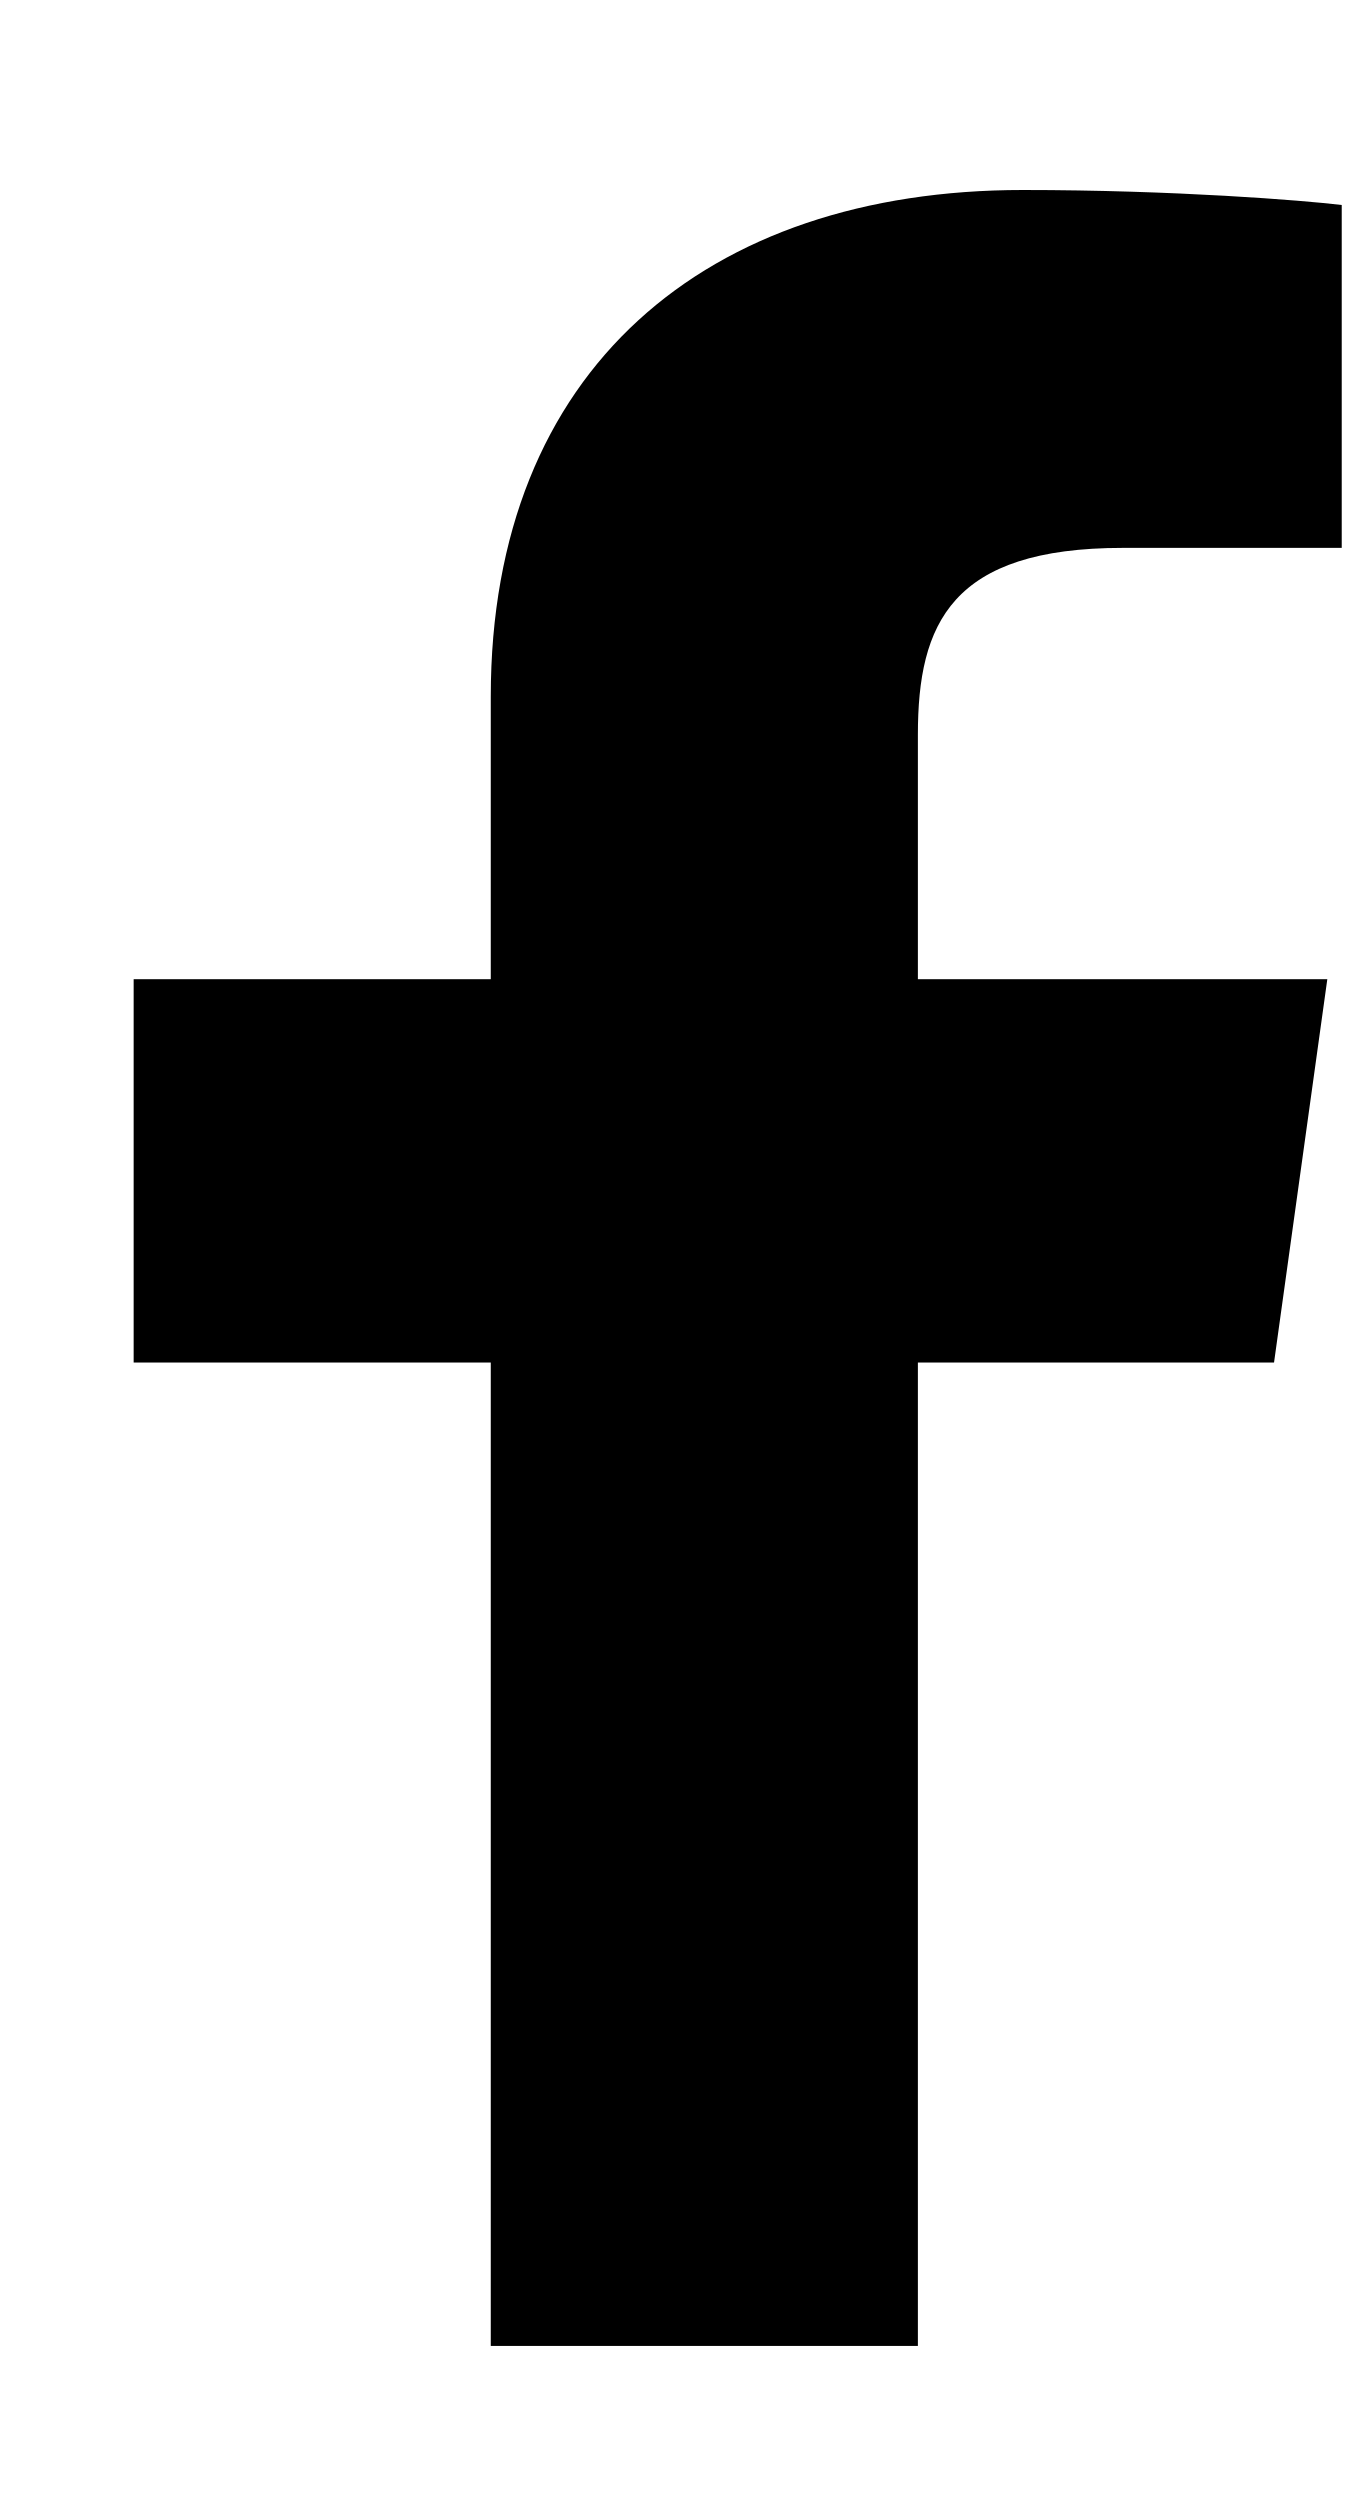
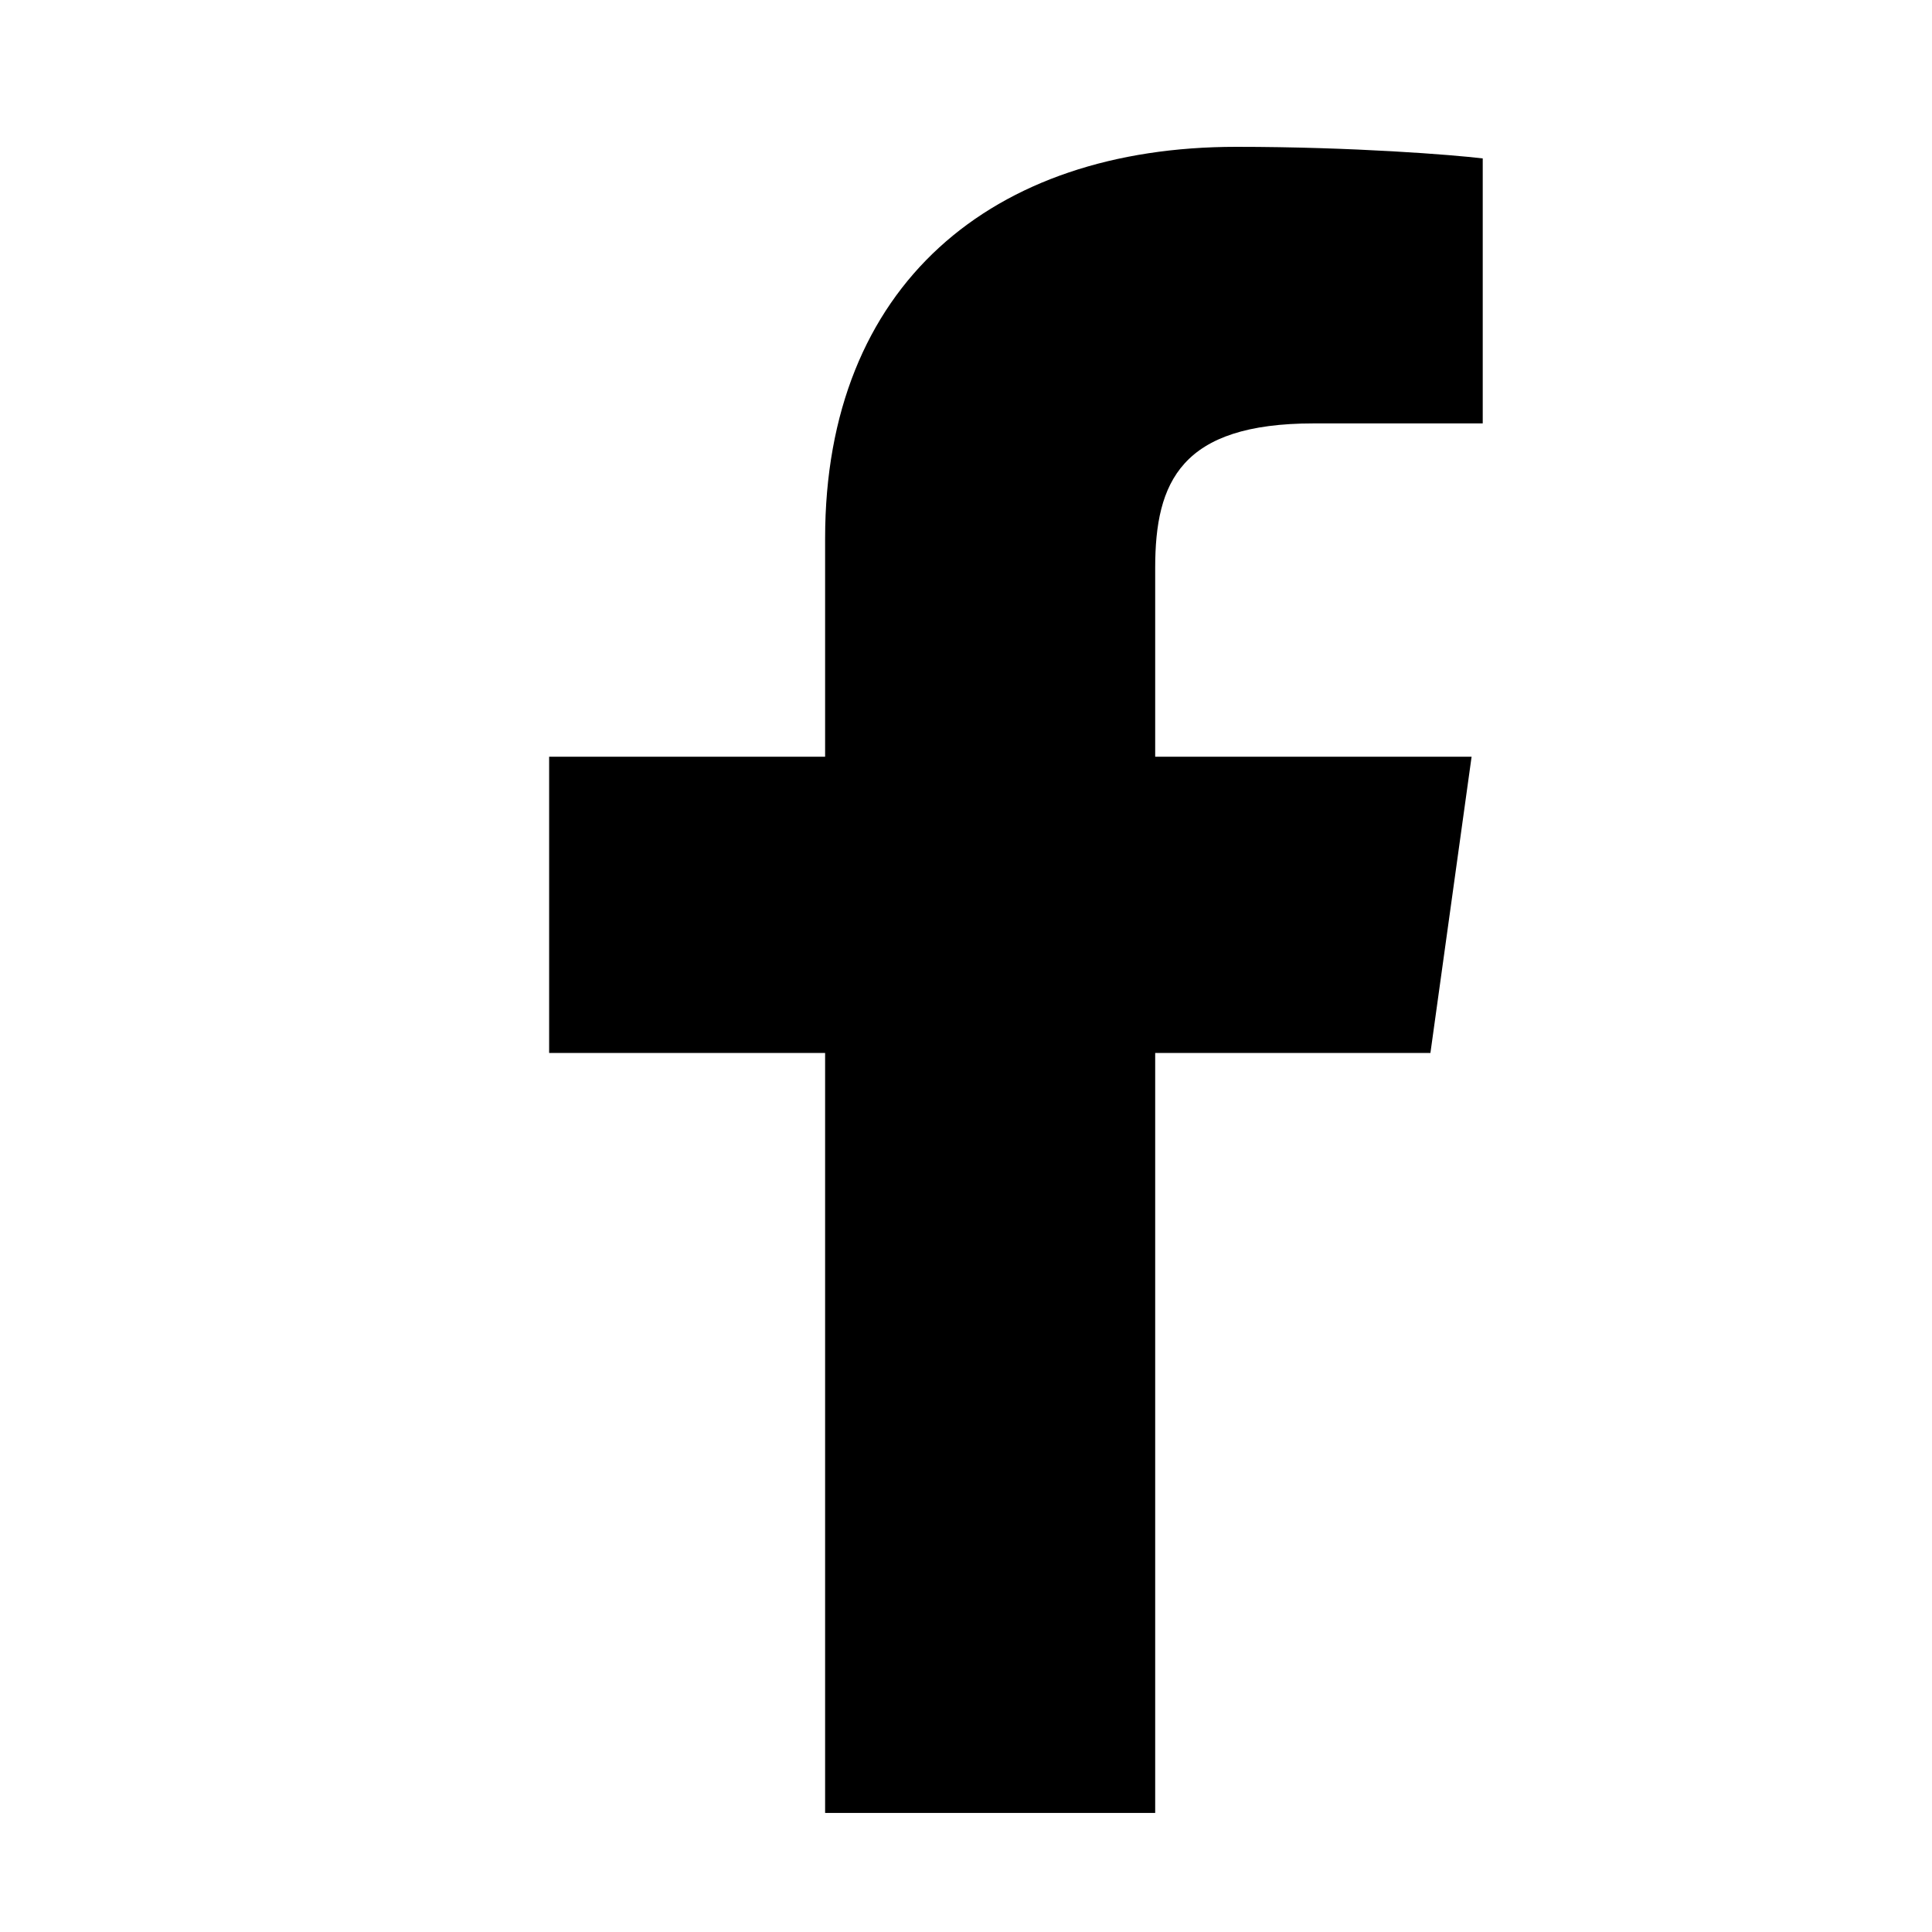
- <svg xmlns="http://www.w3.org/2000/svg" height="16" viewBox="0 0 7 13">
+ <svg xmlns="http://www.w3.org/2000/svg" width="24" height="24" viewBox="0 0 7 13">
  <path fill-rule="evenodd" clip-rule="evenodd" d="M4.773 12.199V7.085H6.625L6.902 5.092H4.773V3.82C4.773 3.243 4.946 2.849 5.839 2.849L6.977 2.849V1.066C6.78 1.042 6.104 0.988 5.318 0.988C3.676 0.988 2.552 1.917 2.552 3.622V5.092H0.695V7.085H2.552V12.199H4.773Z" />
</svg>
